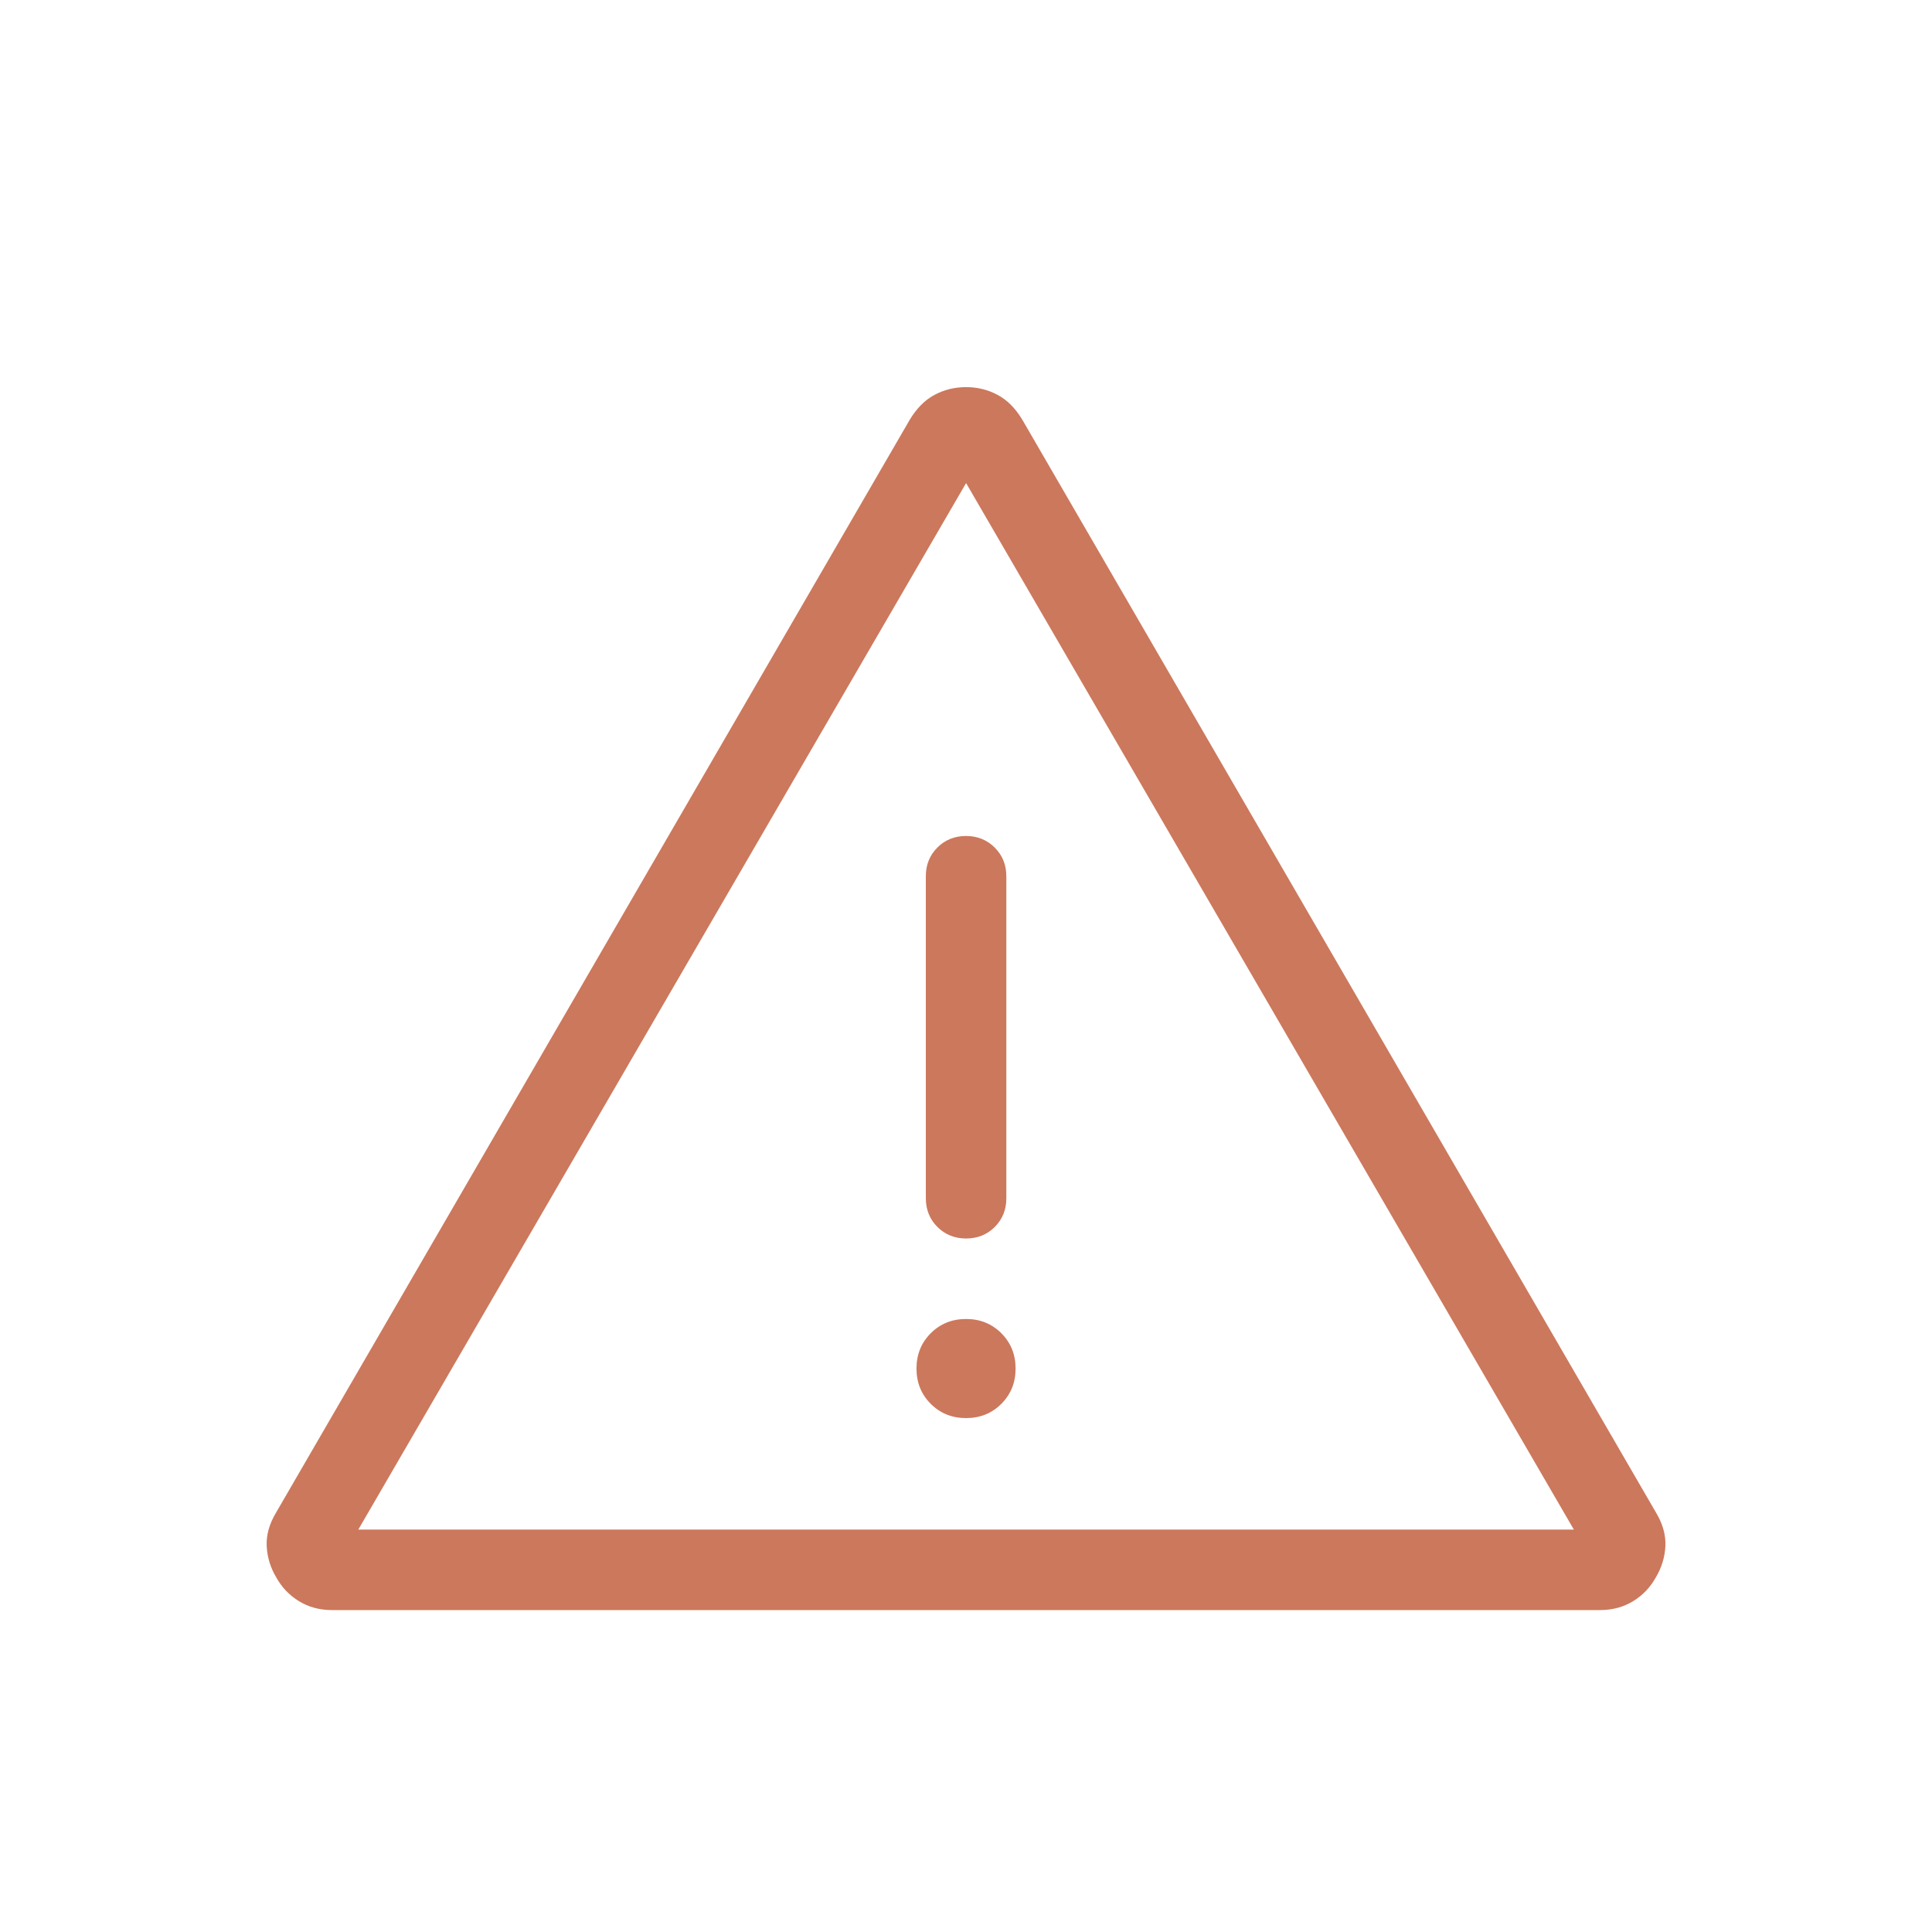
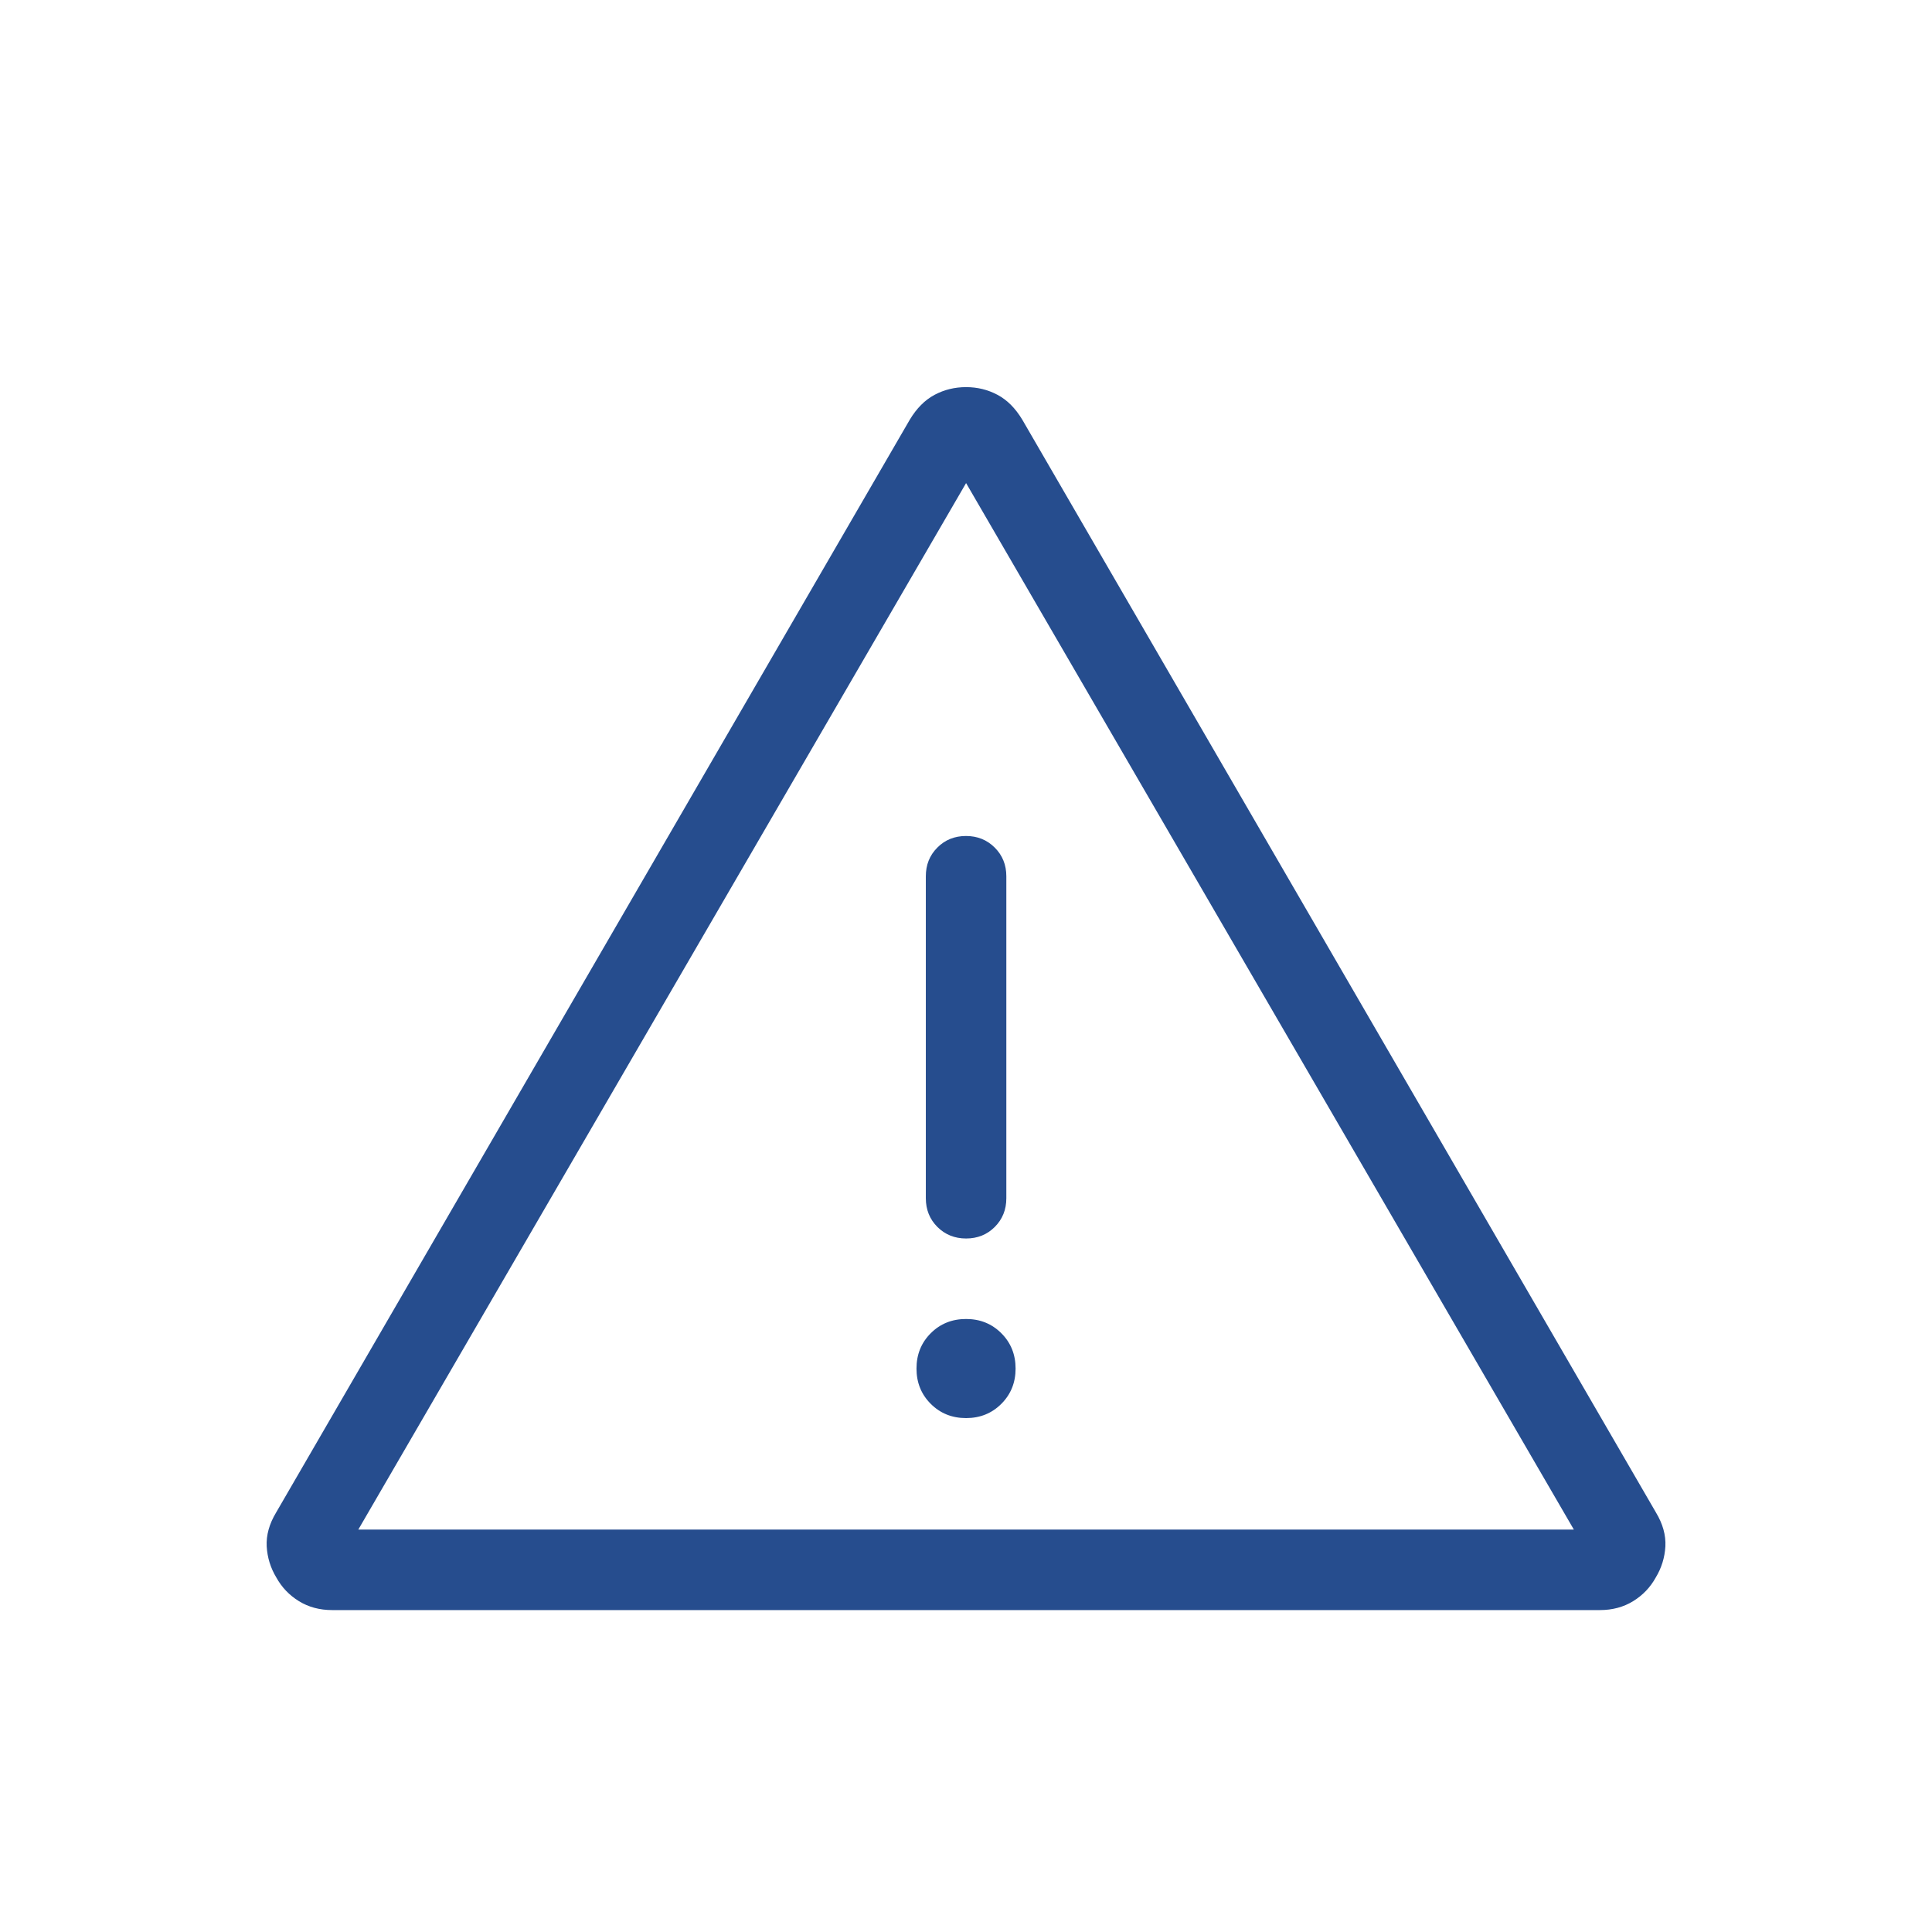
<svg xmlns="http://www.w3.org/2000/svg" width="24" height="24" viewBox="0 0 24 24" fill="none">
  <mask id="mask0_8710_211696" style="mask-type:alpha" maskUnits="userSpaceOnUse" x="0" y="0" width="24" height="24">
    <rect width="24" height="24" fill="#d6cdbe" />
  </mask>
  <g mask="url(#mask0_8710_211696)">
-     <path d="M4.126 20.001C3.971 20.001 3.833 19.964 3.713 19.89C3.593 19.816 3.5 19.718 3.433 19.597C3.361 19.478 3.321 19.349 3.313 19.21C3.306 19.07 3.345 18.93 3.43 18.789L11.302 5.213C11.387 5.072 11.489 4.969 11.609 4.905C11.729 4.841 11.86 4.809 12.001 4.809C12.142 4.809 12.272 4.841 12.392 4.905C12.512 4.969 12.614 5.072 12.699 5.213L20.571 18.789C20.656 18.93 20.695 19.07 20.688 19.21C20.68 19.349 20.64 19.478 20.568 19.597C20.501 19.718 20.408 19.816 20.288 19.89C20.168 19.964 20.03 20.001 19.875 20.001H4.126ZM4.451 19.001H19.551L12.001 6.001L4.451 19.001ZM12.001 17.616C12.175 17.616 12.321 17.557 12.439 17.439C12.557 17.321 12.616 17.175 12.616 17.001C12.616 16.826 12.557 16.68 12.439 16.562C12.321 16.444 12.175 16.385 12.001 16.385C11.826 16.385 11.68 16.444 11.562 16.562C11.444 16.68 11.385 16.826 11.385 17.001C11.385 17.175 11.444 17.321 11.562 17.439C11.68 17.557 11.826 17.616 12.001 17.616ZM12.001 15.385C12.143 15.385 12.262 15.337 12.357 15.242C12.453 15.146 12.501 15.027 12.501 14.885V10.885C12.501 10.744 12.453 10.625 12.357 10.529C12.261 10.433 12.142 10.385 12 10.385C11.858 10.385 11.739 10.433 11.644 10.529C11.548 10.625 11.501 10.744 11.501 10.885V14.885C11.501 15.027 11.549 15.146 11.645 15.242C11.741 15.337 11.86 15.385 12.001 15.385Z" fill="#cc785c" />
+     <path d="M4.126 20.001C3.971 20.001 3.833 19.964 3.713 19.89C3.593 19.816 3.5 19.718 3.433 19.597C3.361 19.478 3.321 19.349 3.313 19.21C3.306 19.07 3.345 18.93 3.43 18.789L11.302 5.213C11.387 5.072 11.489 4.969 11.609 4.905C11.729 4.841 11.86 4.809 12.001 4.809C12.142 4.809 12.272 4.841 12.392 4.905C12.512 4.969 12.614 5.072 12.699 5.213L20.571 18.789C20.656 18.93 20.695 19.07 20.688 19.21C20.68 19.349 20.64 19.478 20.568 19.597C20.501 19.718 20.408 19.816 20.288 19.89C20.168 19.964 20.03 20.001 19.875 20.001H4.126ZM4.451 19.001H19.551L12.001 6.001L4.451 19.001ZM12.001 17.616C12.175 17.616 12.321 17.557 12.439 17.439C12.557 17.321 12.616 17.175 12.616 17.001C12.616 16.826 12.557 16.68 12.439 16.562C12.321 16.444 12.175 16.385 12.001 16.385C11.826 16.385 11.68 16.444 11.562 16.562C11.444 16.68 11.385 16.826 11.385 17.001C11.385 17.175 11.444 17.321 11.562 17.439C11.68 17.557 11.826 17.616 12.001 17.616ZM12.001 15.385C12.143 15.385 12.262 15.337 12.357 15.242C12.453 15.146 12.501 15.027 12.501 14.885V10.885C12.501 10.744 12.453 10.625 12.357 10.529C12.261 10.433 12.142 10.385 12 10.385C11.858 10.385 11.739 10.433 11.644 10.529C11.548 10.625 11.501 10.744 11.501 10.885V14.885C11.501 15.027 11.549 15.146 11.645 15.242C11.741 15.337 11.86 15.385 12.001 15.385Z" fill="#264d8e" />
  </g>
</svg>
